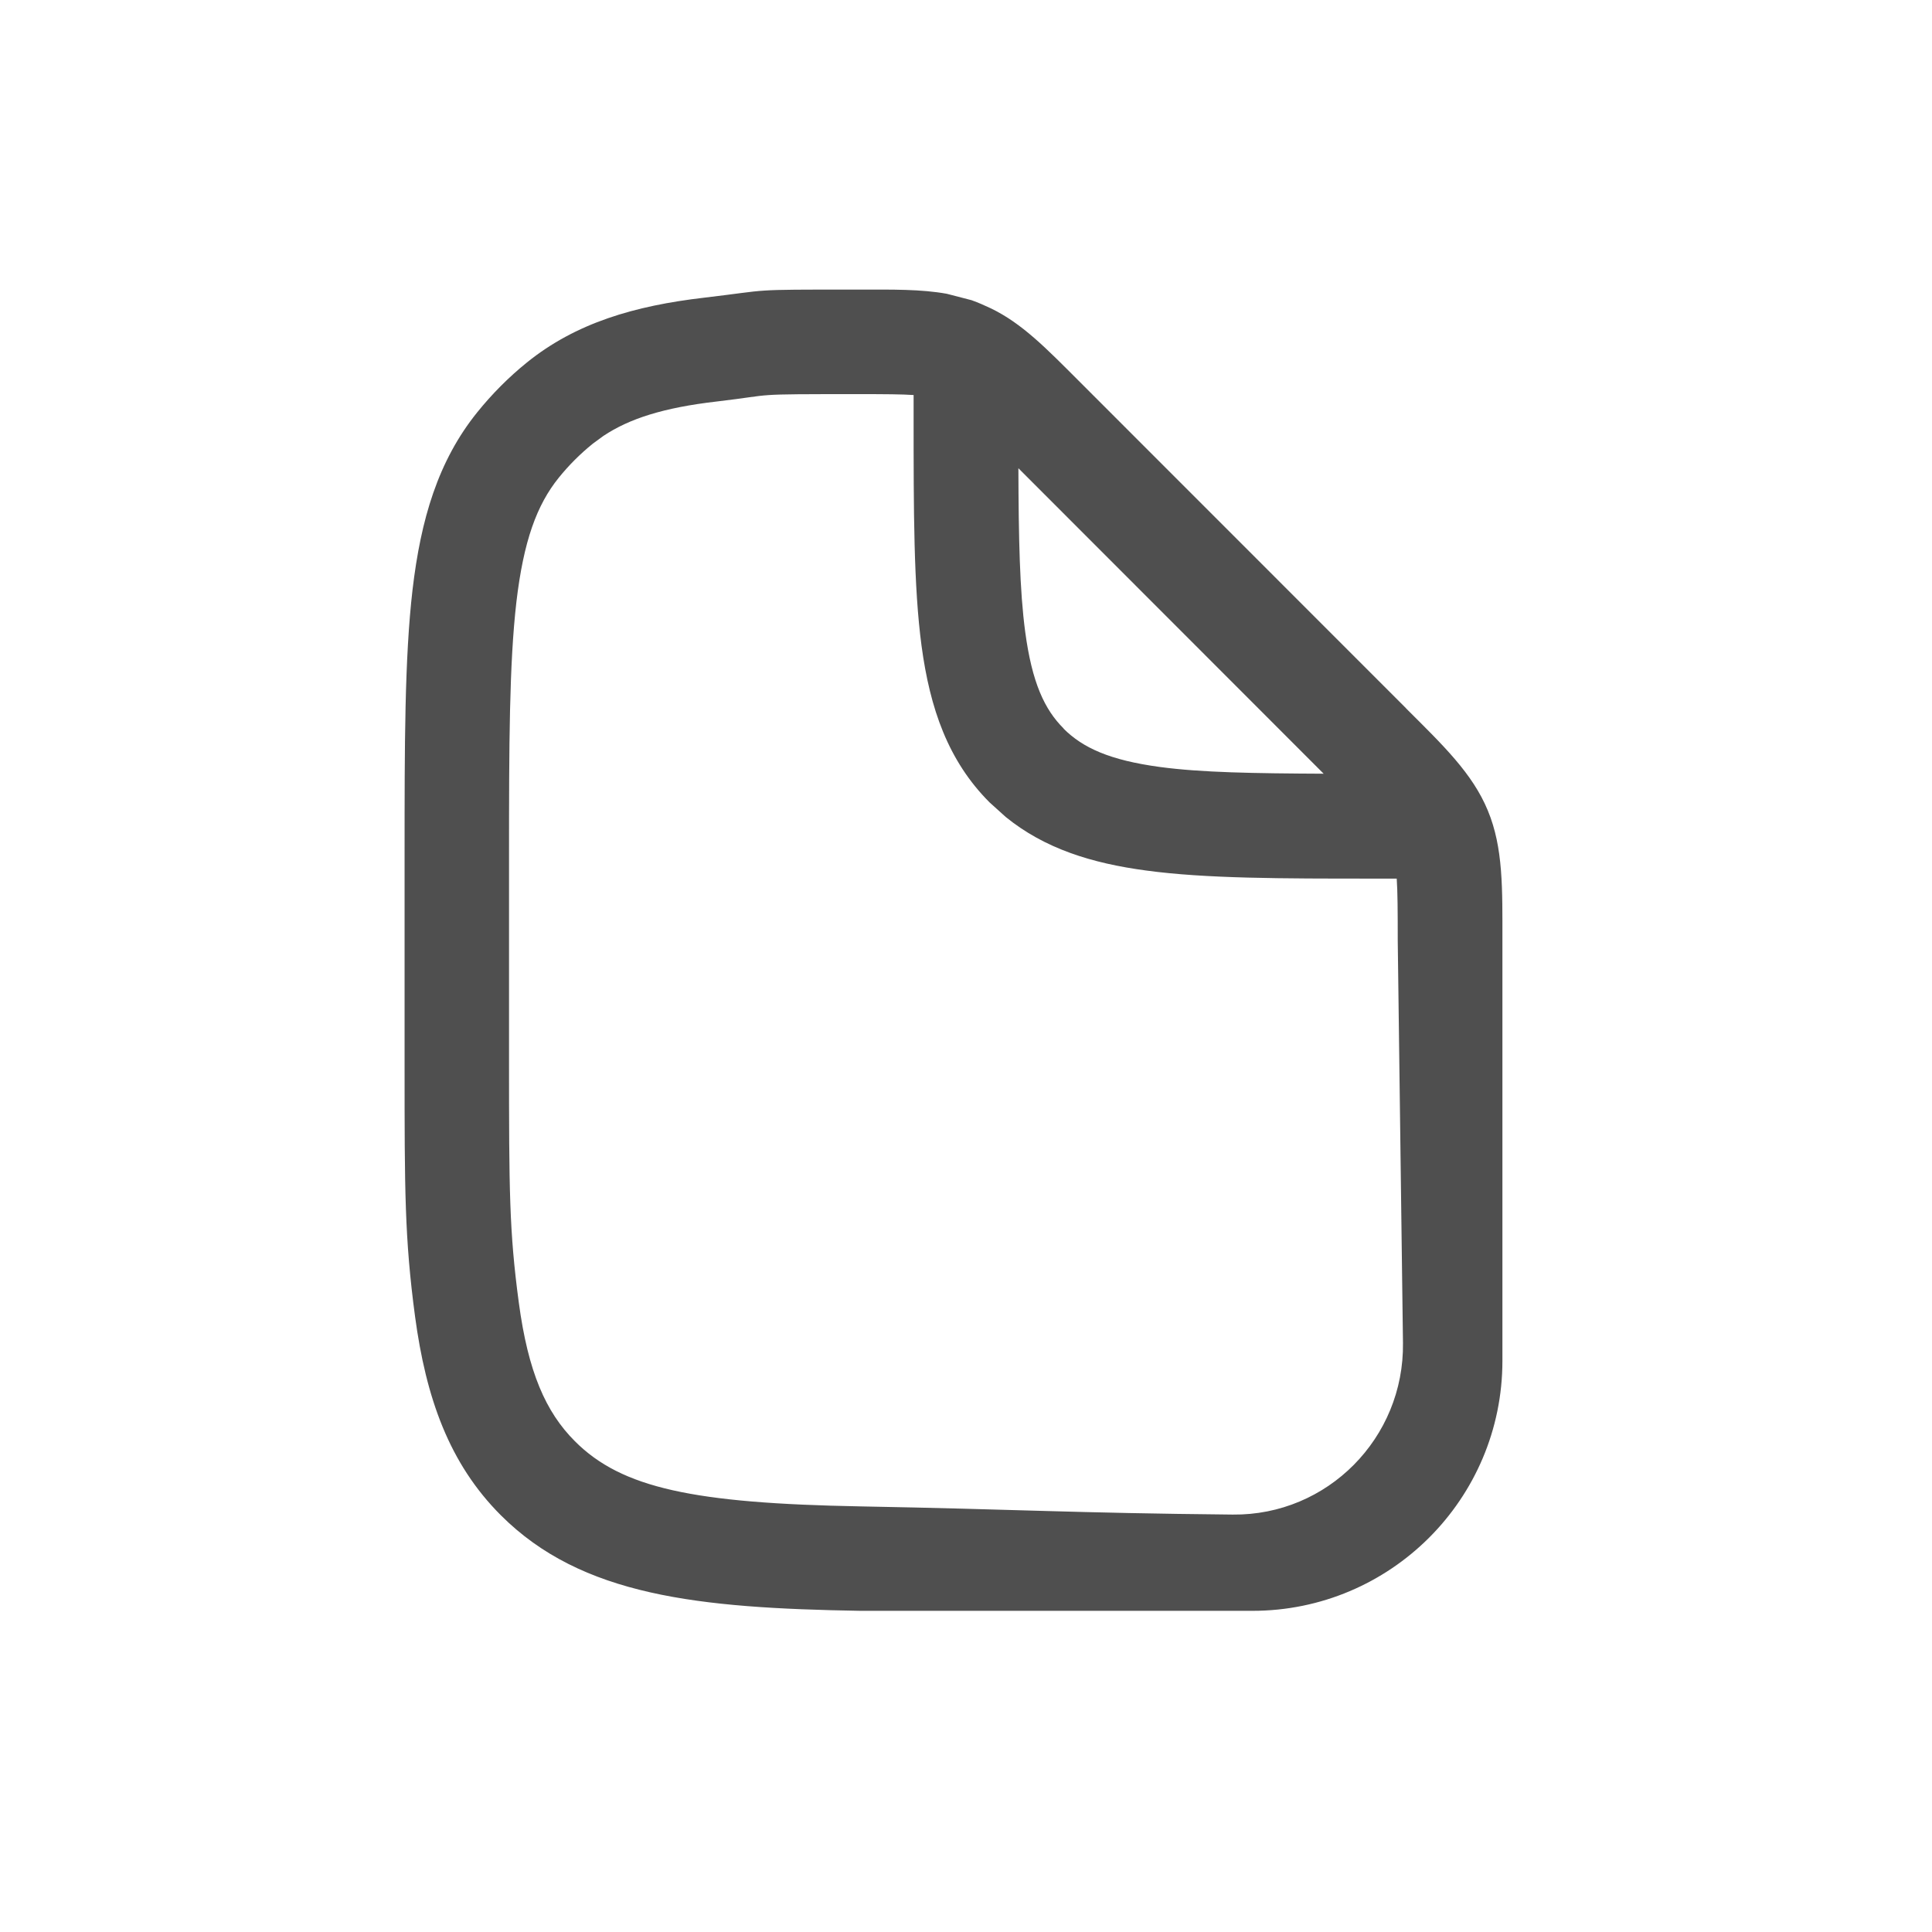
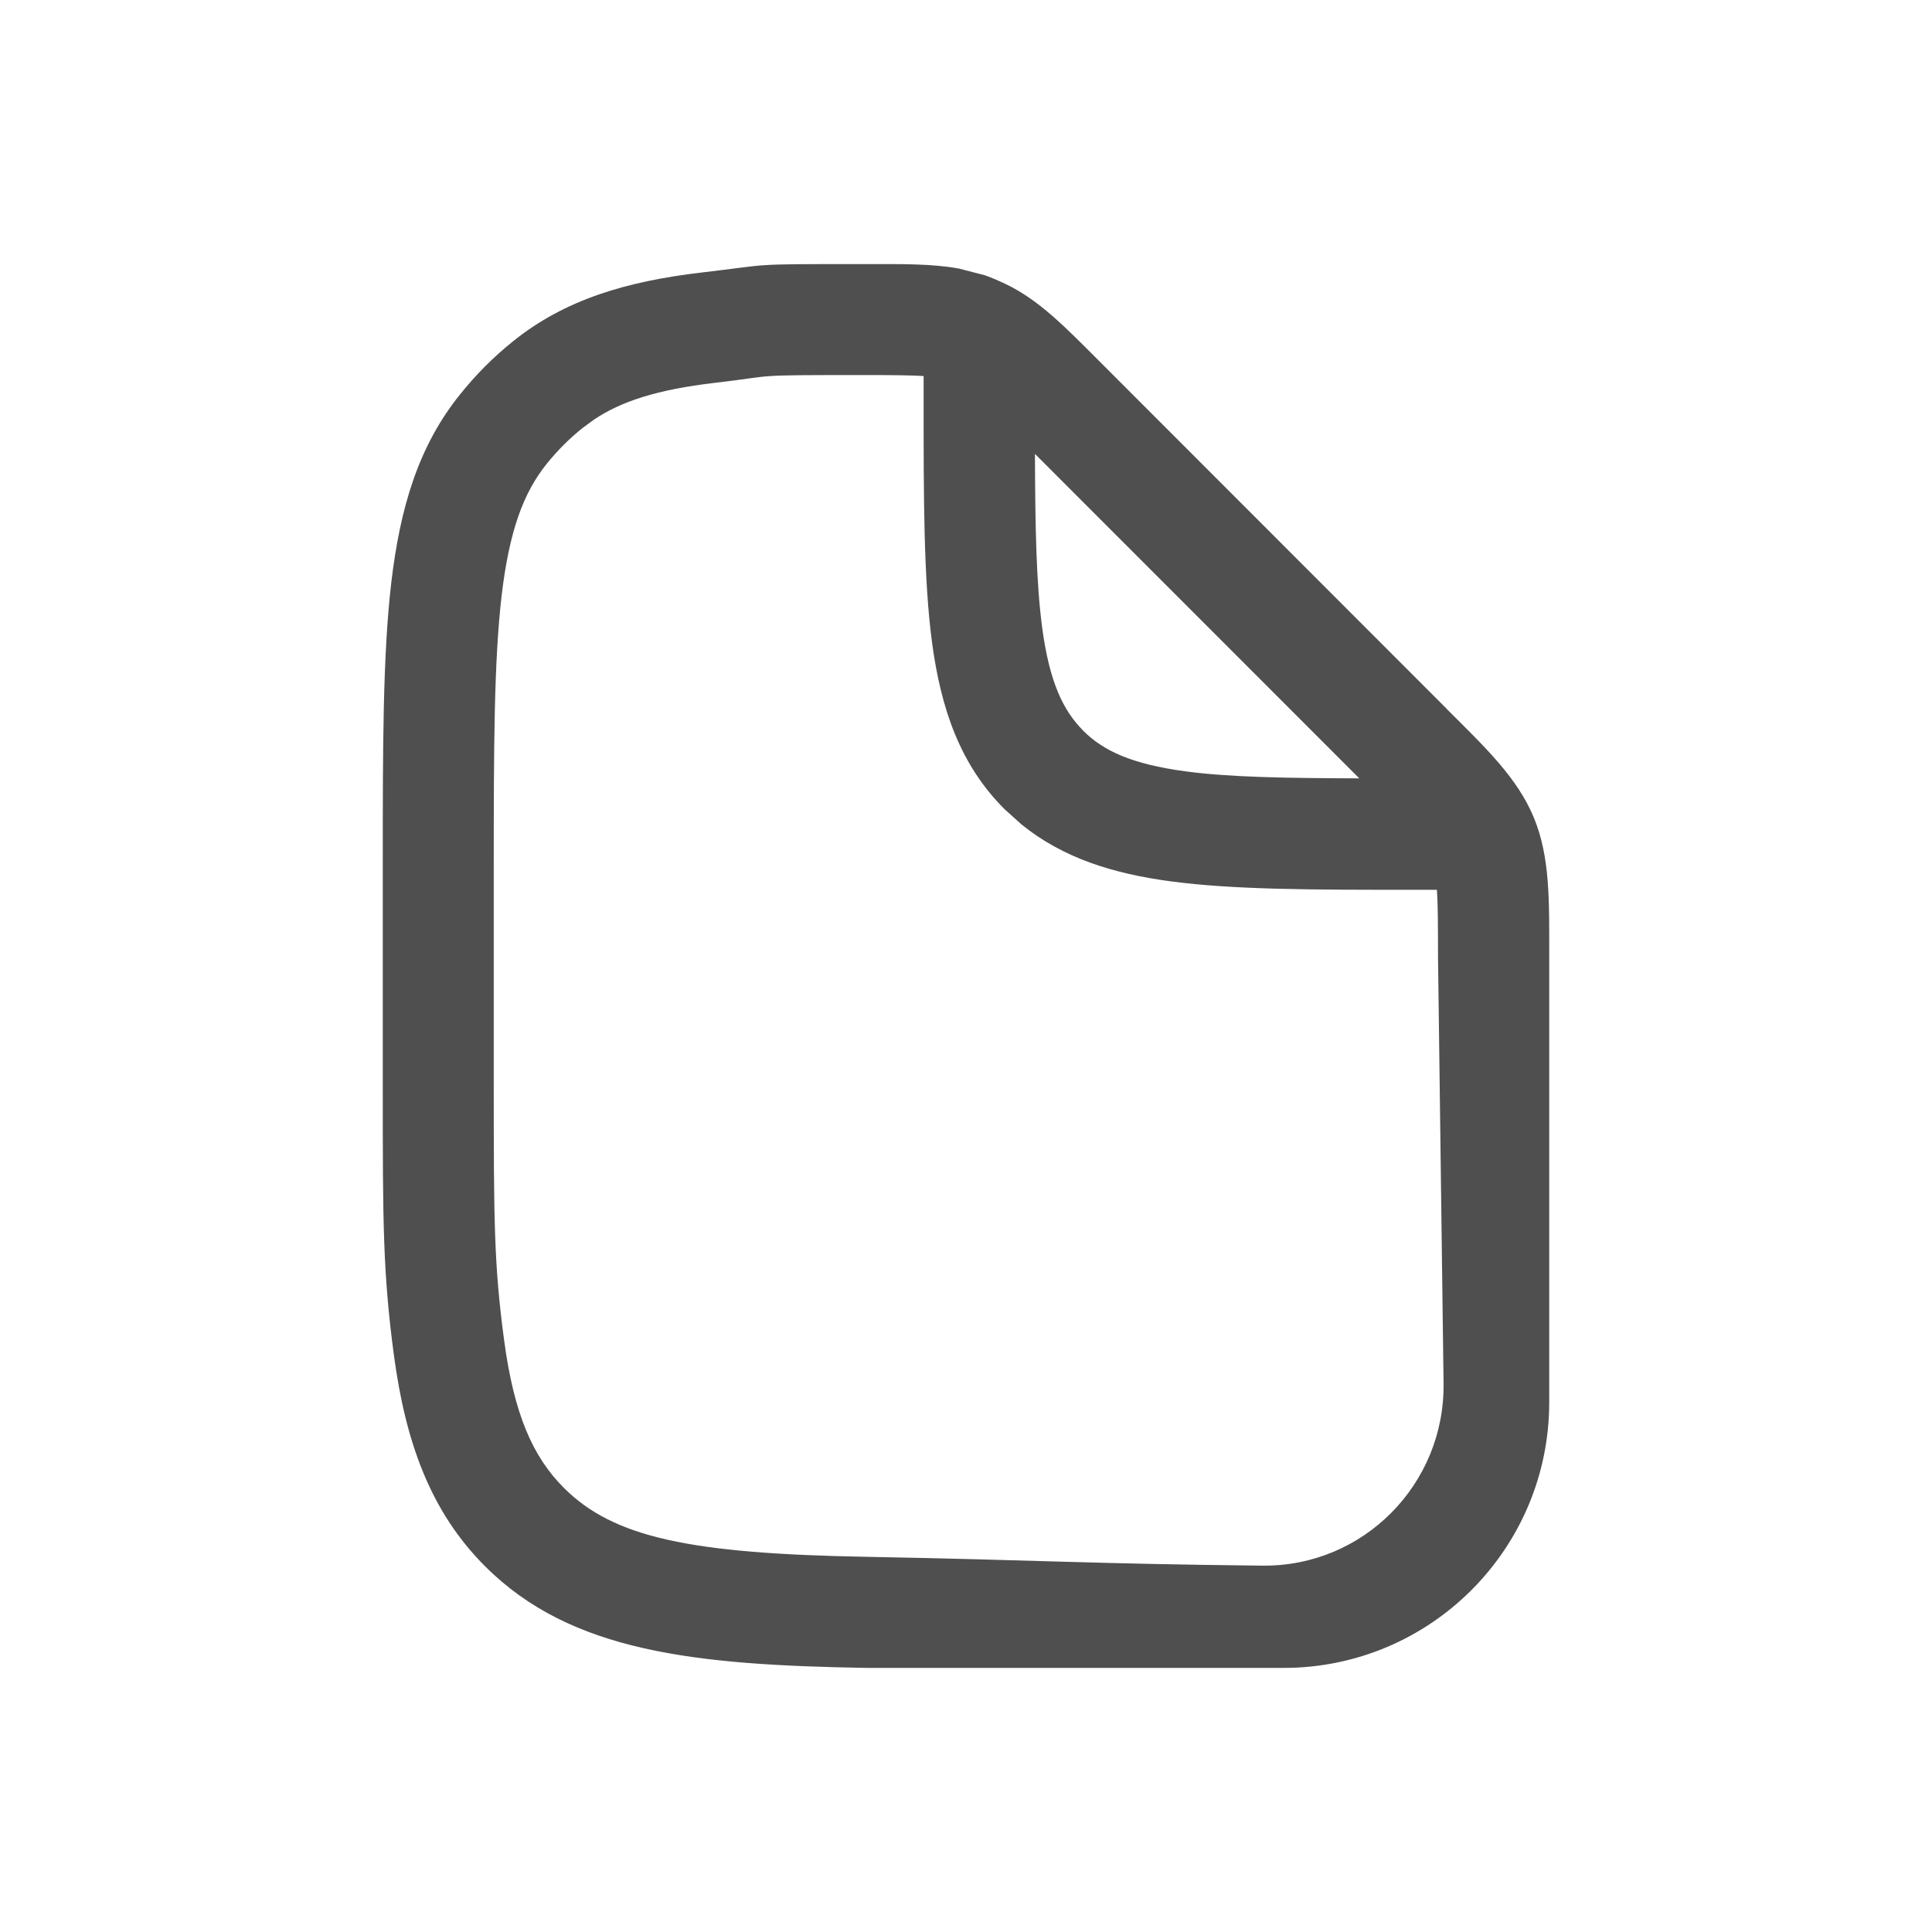
- <svg xmlns="http://www.w3.org/2000/svg" width="17" height="17" viewBox="0 0 17 17" fill="none">
-   <path fill-rule="evenodd" clip-rule="evenodd" d="M3.56 9.317V7.55L3.56 7.513C3.56 6.553 3.56 5.792 3.63 5.189C3.703 4.569 3.854 4.056 4.2 3.627C4.33 3.466 4.476 3.319 4.637 3.189C5.066 2.843 5.579 2.691 6.199 2.619C6.802 2.548 6.562 2.548 7.521 2.548L7.559 2.548C7.856 2.548 8.104 2.544 8.331 2.585L8.551 2.642L8.553 2.643C8.609 2.663 8.663 2.687 8.716 2.712C8.992 2.844 9.207 3.066 9.488 3.347L12.372 6.232H12.371C12.697 6.557 12.957 6.805 13.092 7.133C13.228 7.461 13.22 7.82 13.22 8.28L13.22 11.974C13.22 13.189 12.235 14.174 11.02 14.174H7.572C6.143 14.15 5.118 14.044 4.407 13.333C3.951 12.877 3.748 12.298 3.652 11.583C3.56 10.895 3.56 10.468 3.56 9.379L3.56 9.317ZM12.299 8.28L12.345 11.817C12.356 12.652 11.682 13.336 10.847 13.327C9.421 13.313 8.978 13.281 7.572 13.255C6.106 13.228 5.471 13.095 5.059 12.682C4.802 12.425 4.647 12.073 4.565 11.461C4.481 10.835 4.479 10.478 4.479 9.317V7.55C4.479 6.55 4.481 5.841 4.544 5.296C4.607 4.761 4.723 4.443 4.917 4.203C5.005 4.094 5.105 3.994 5.215 3.905L5.309 3.836C5.537 3.684 5.838 3.587 6.306 3.533C6.851 3.469 6.56 3.468 7.559 3.468C7.791 3.468 7.938 3.469 8.039 3.476V3.617L8.039 3.673C8.039 4.495 8.039 5.16 8.109 5.684C8.183 6.232 8.341 6.694 8.708 7.061L8.85 7.189C9.192 7.467 9.606 7.596 10.086 7.66C10.609 7.731 11.273 7.731 12.095 7.731L12.151 7.731H12.29C12.298 7.847 12.299 8.016 12.299 8.28ZM9.021 5.56C8.972 5.194 8.963 4.734 8.961 4.12L11.647 6.808C11.034 6.805 10.574 6.798 10.208 6.749C9.762 6.689 9.527 6.579 9.359 6.412V6.41C9.191 6.243 9.081 6.007 9.021 5.56Z" fill="#4F4F4F" />
+ <svg xmlns="http://www.w3.org/2000/svg" width="16" height="16" viewBox="0 0 16 16" fill="none">
+   <path fill-rule="evenodd" clip-rule="evenodd" d="M3.17 8.955V7.188L3.17 7.151C3.17 6.192 3.17 5.431 3.24 4.828C3.313 4.207 3.464 3.695 3.811 3.265C3.94 3.104 4.086 2.957 4.247 2.828C4.676 2.481 5.189 2.33 5.809 2.257C6.412 2.187 6.172 2.187 7.131 2.187L7.169 2.187C7.467 2.187 7.714 2.183 7.941 2.224L8.161 2.281L8.163 2.282C8.219 2.302 8.273 2.326 8.326 2.351C8.603 2.483 8.817 2.704 9.098 2.985L11.982 5.871H11.981C12.307 6.196 12.567 6.443 12.703 6.772C12.838 7.1 12.83 7.458 12.83 7.919L12.83 11.613C12.83 12.828 11.845 13.813 10.63 13.813H7.182C5.753 13.789 4.728 13.682 4.018 12.972C3.561 12.516 3.358 11.937 3.262 11.222C3.17 10.534 3.17 10.107 3.17 9.018L3.17 8.955ZM11.909 7.919L11.955 11.456C11.966 12.291 11.292 12.974 10.457 12.966C9.031 12.951 8.588 12.919 7.182 12.893C5.717 12.867 5.081 12.734 4.669 12.321C4.412 12.064 4.257 11.712 4.175 11.1C4.091 10.474 4.089 10.117 4.089 8.955V7.188C4.089 6.189 4.091 5.479 4.154 4.935C4.217 4.399 4.334 4.082 4.527 3.842C4.615 3.732 4.715 3.632 4.825 3.544L4.919 3.475C5.147 3.322 5.448 3.226 5.916 3.171C6.461 3.108 6.17 3.106 7.169 3.106C7.401 3.106 7.548 3.108 7.649 3.114V3.256L7.649 3.311C7.649 4.134 7.649 4.799 7.719 5.323C7.793 5.871 7.951 6.333 8.318 6.7L8.46 6.828C8.802 7.105 9.216 7.235 9.696 7.299C10.219 7.369 10.883 7.369 11.705 7.369L11.761 7.369H11.9C11.908 7.486 11.909 7.654 11.909 7.919ZM8.631 5.199C8.582 4.833 8.573 4.372 8.571 3.759L11.257 6.446C10.644 6.444 10.184 6.437 9.818 6.388C9.372 6.328 9.137 6.218 8.969 6.05V6.049C8.802 5.881 8.691 5.645 8.631 5.199Z" fill="#4F4F4F" />
</svg>
